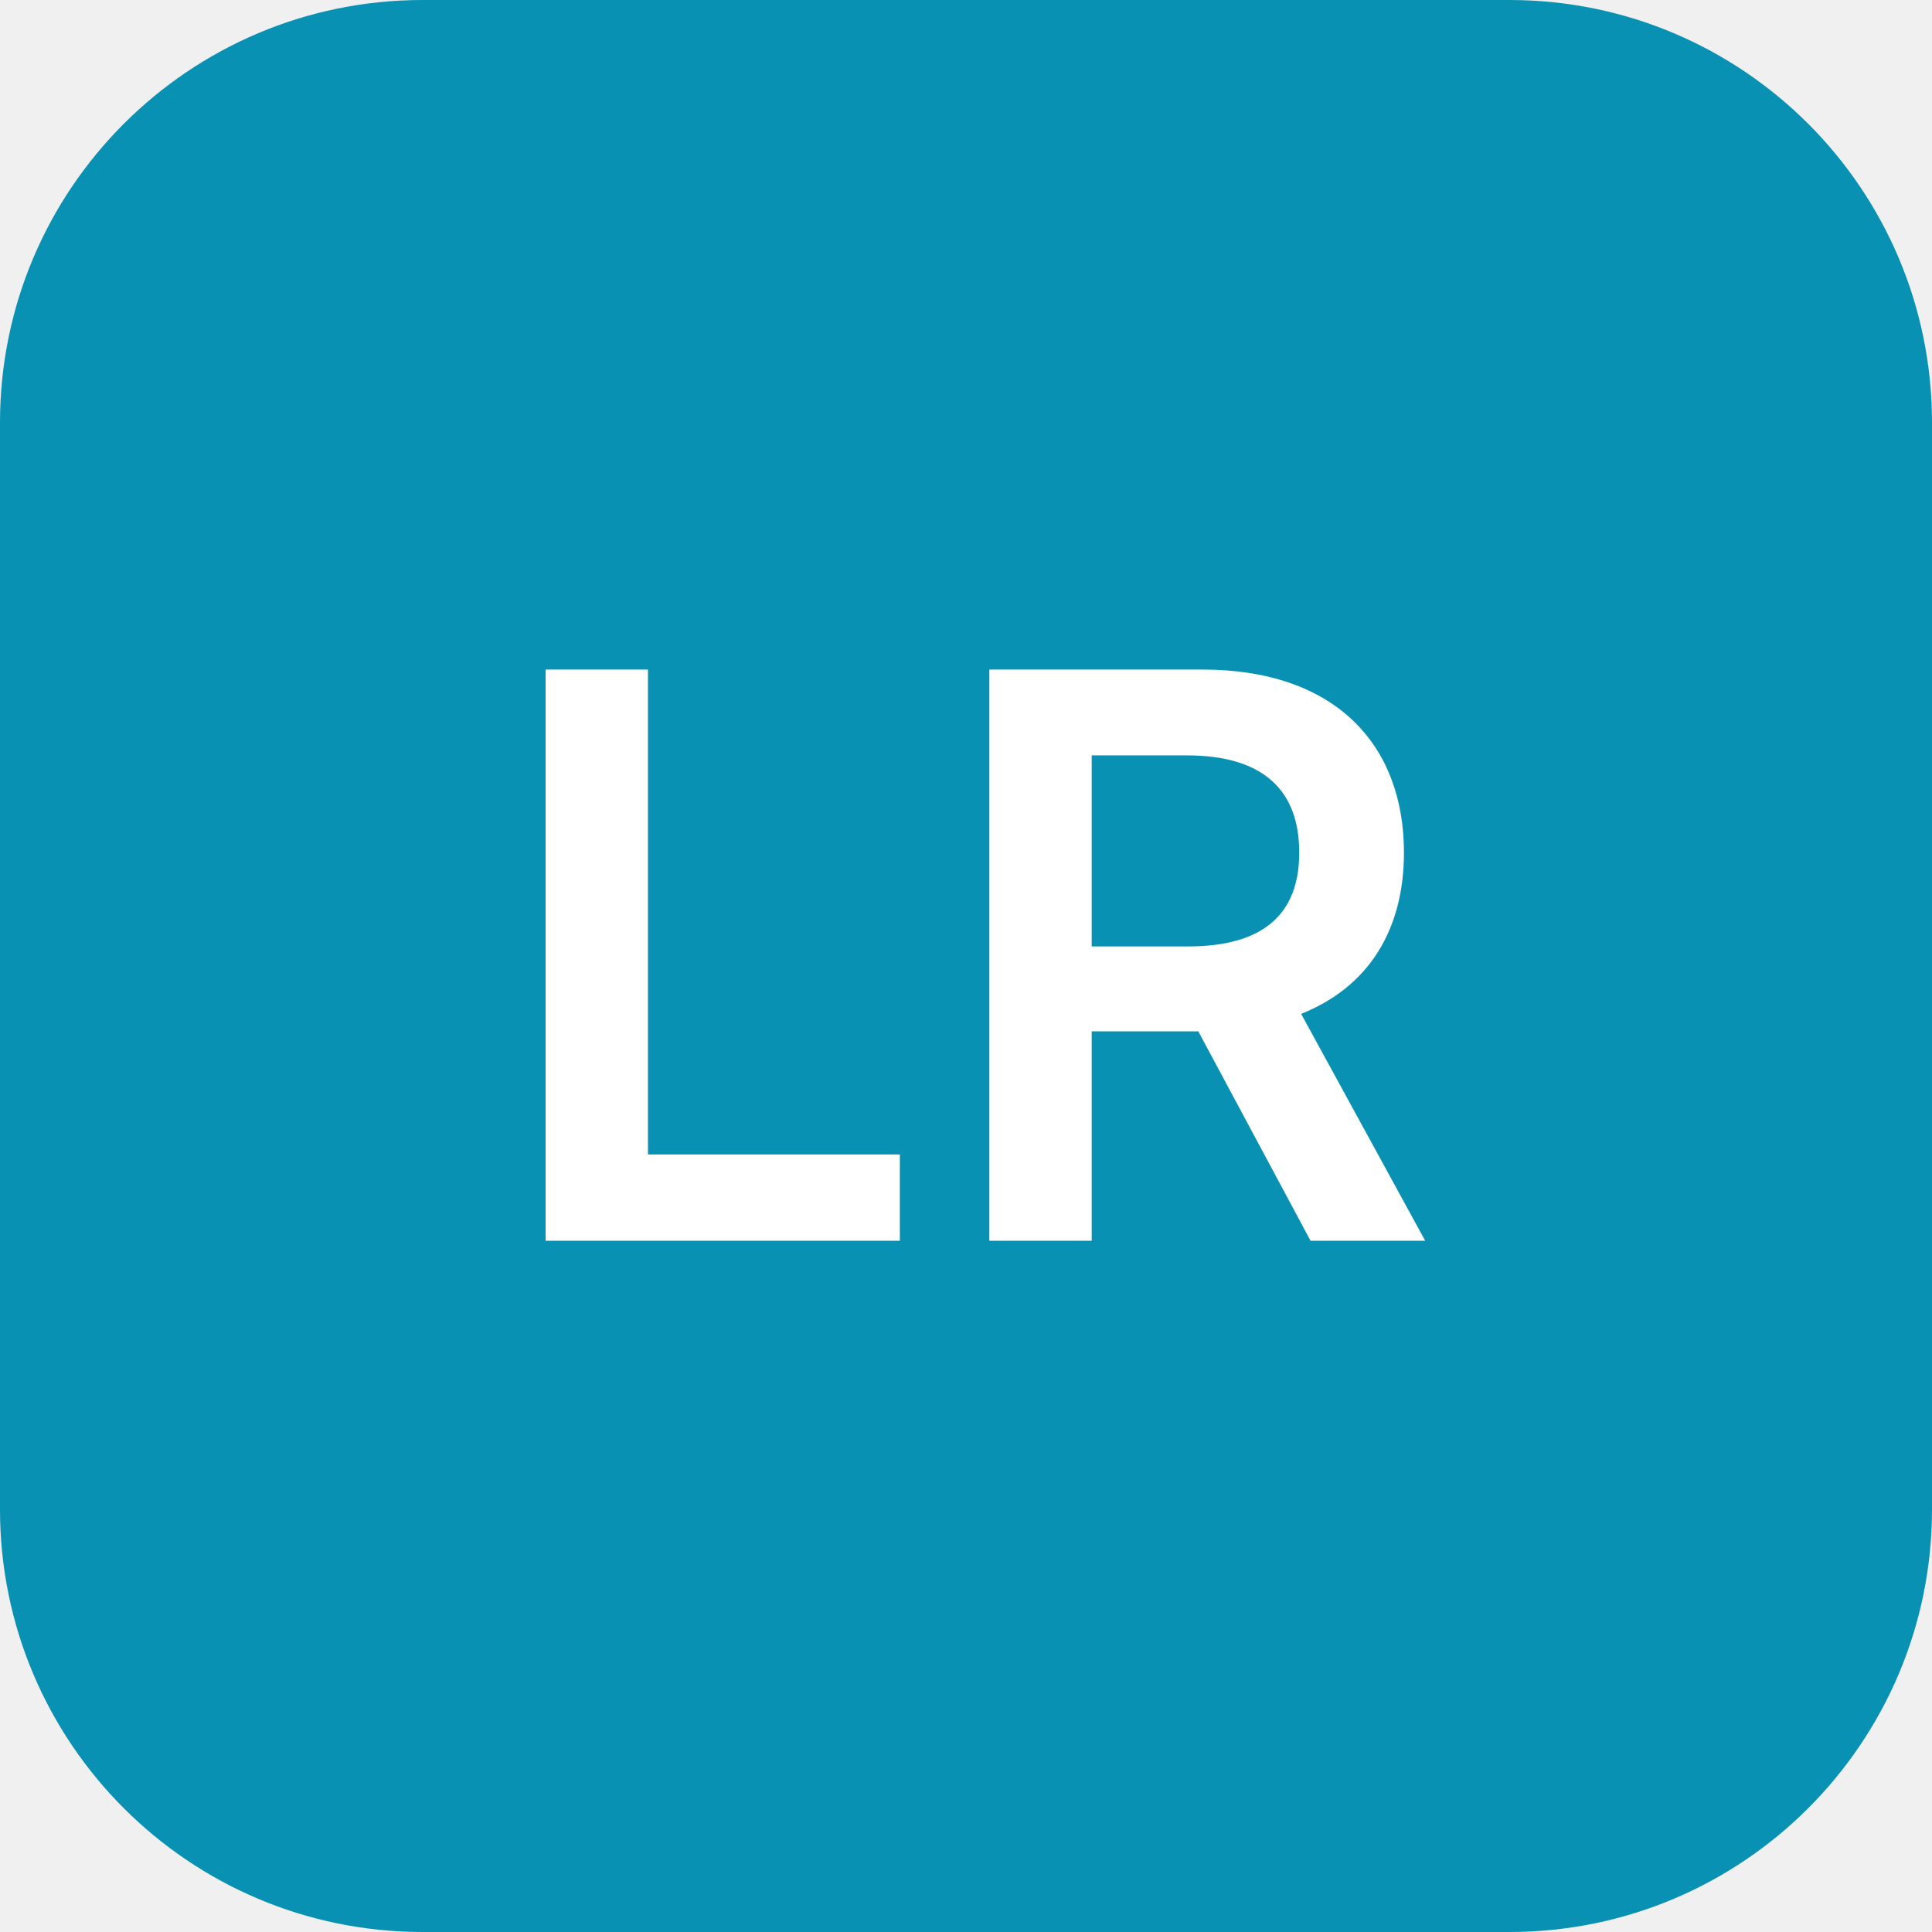
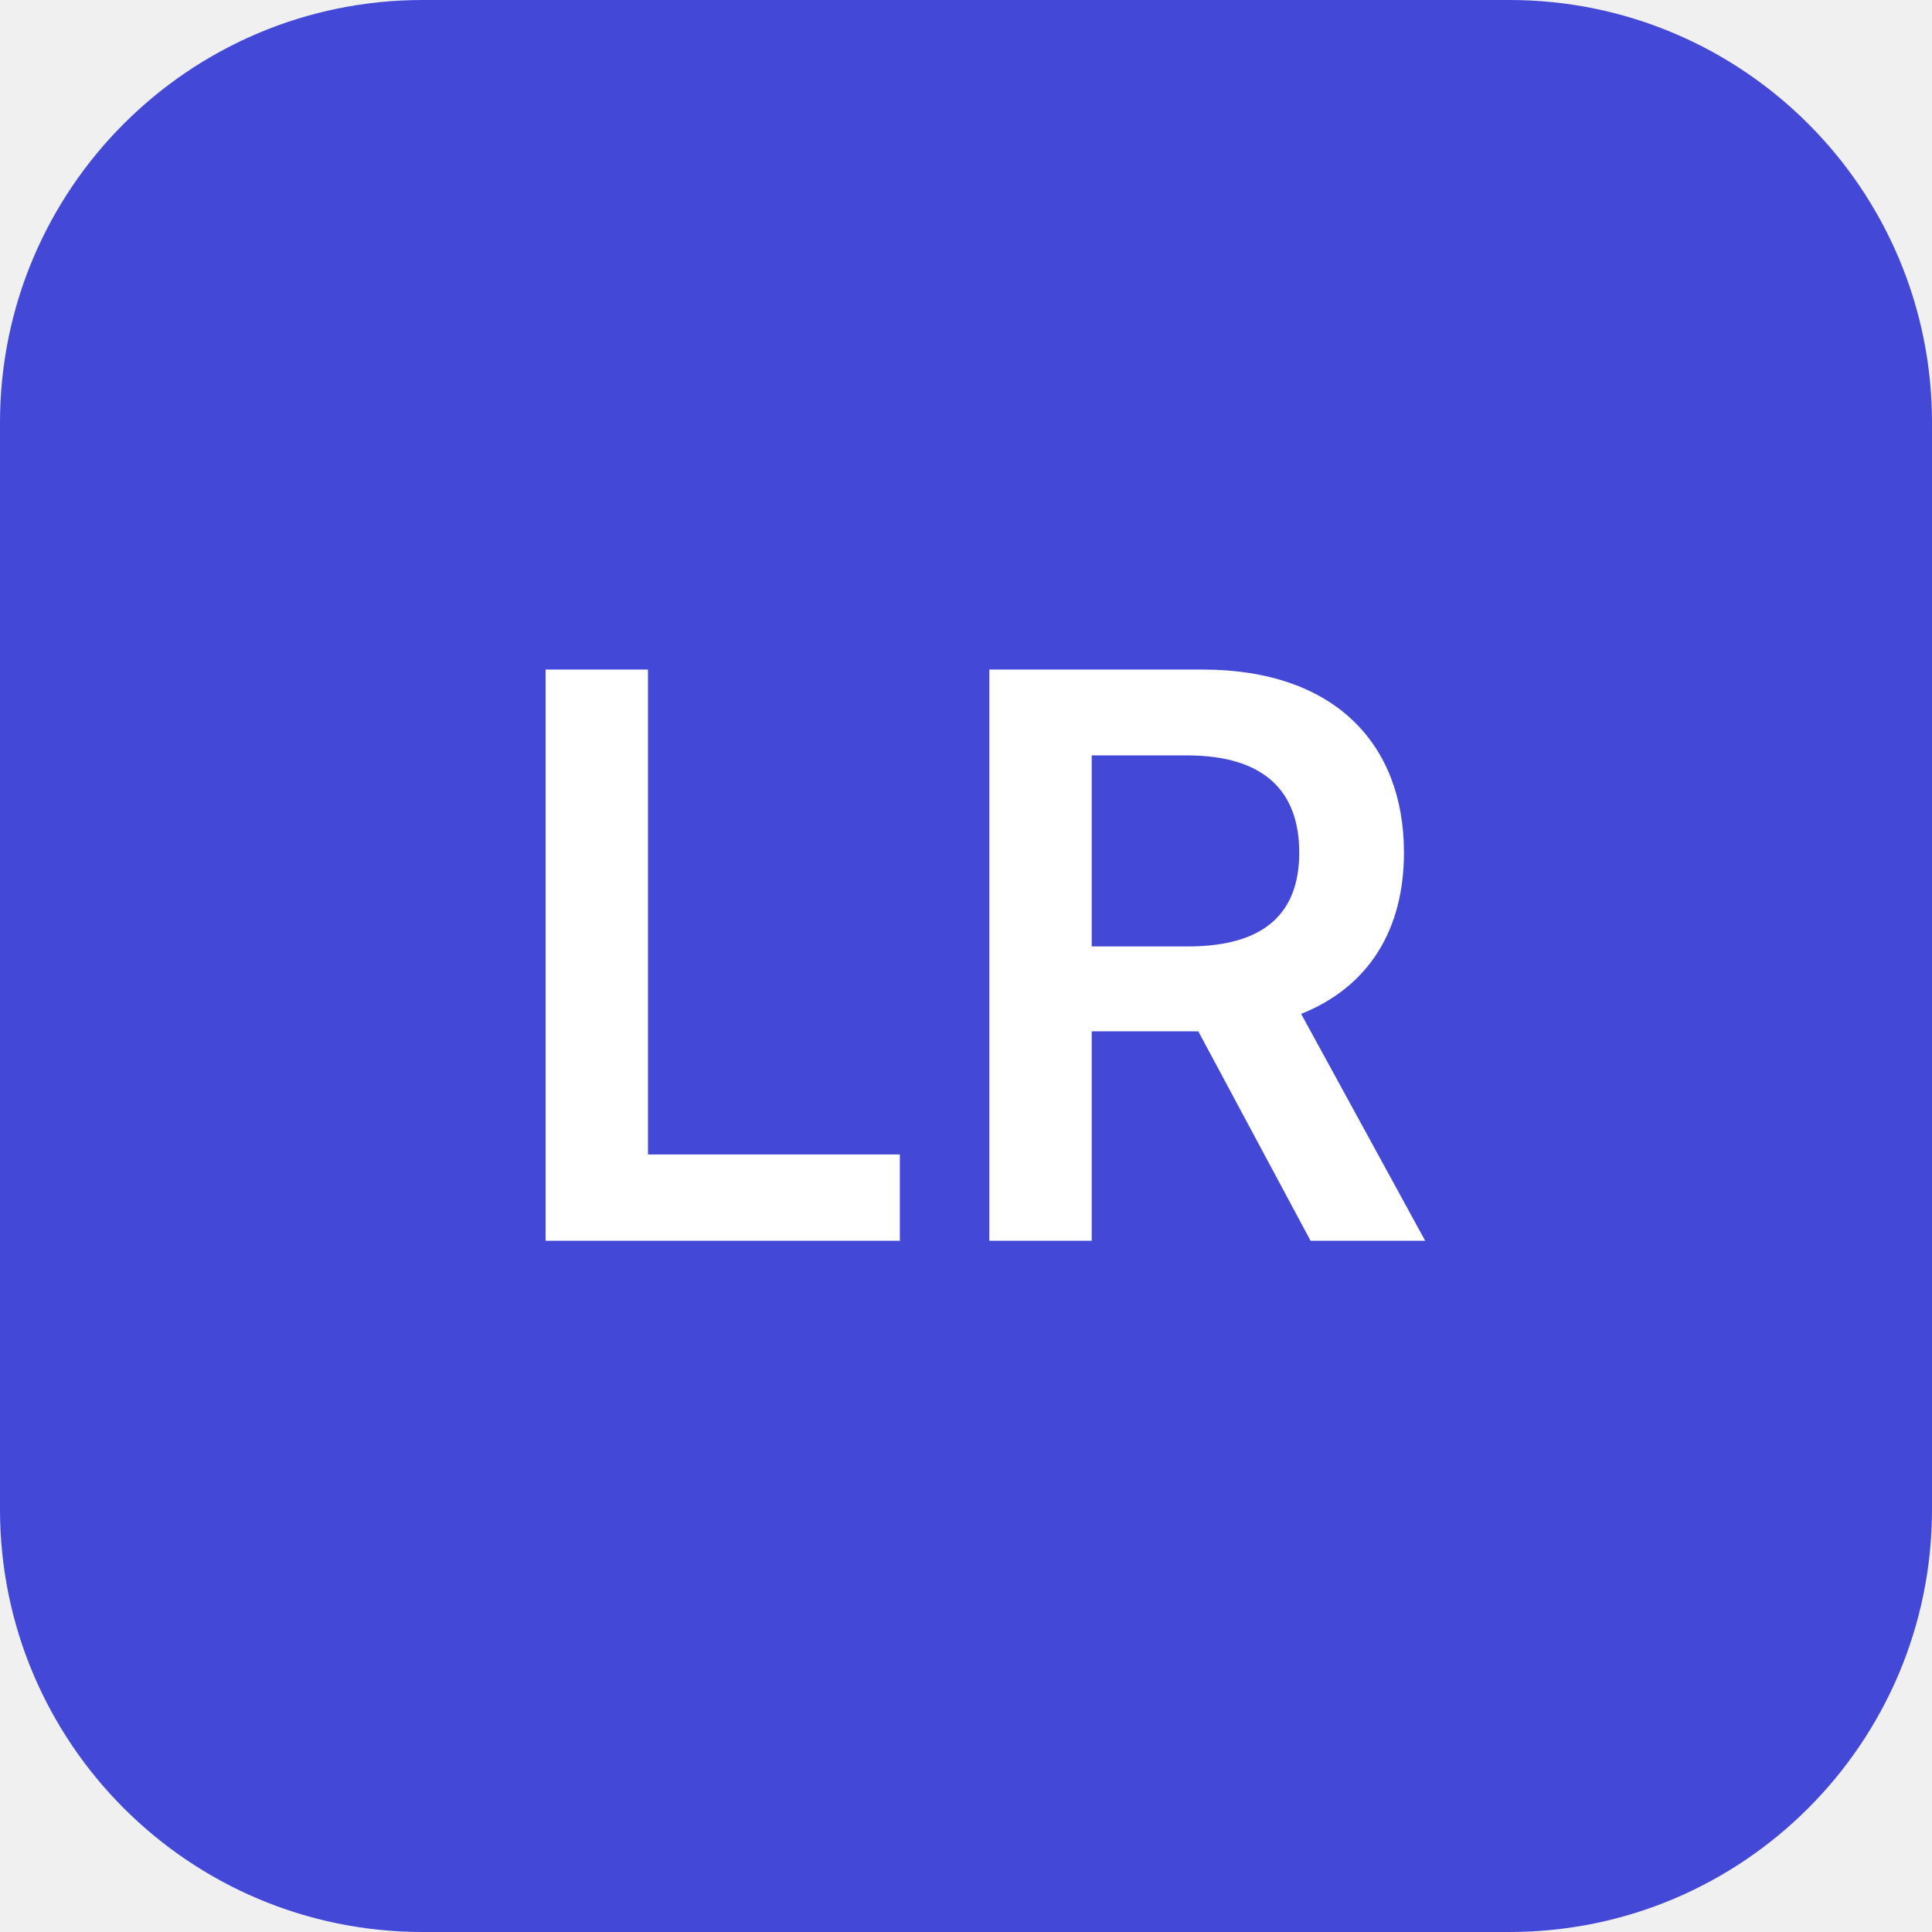
<svg xmlns="http://www.w3.org/2000/svg" viewBox="0 0 64 64">
-   <rect width="64" height="64" rx="14" fill="#0891b2" />
+   <rect width="64" height="64" rx="14" fill="#4348d6" />
  <text x="32" y="32" dy="0.35em" text-anchor="middle" font-family="ui-sans-serif, system-ui, -apple-system, sans-serif" font-size="26" font-weight="600" fill="#ffffff">
    LR
  </text>
</svg>
